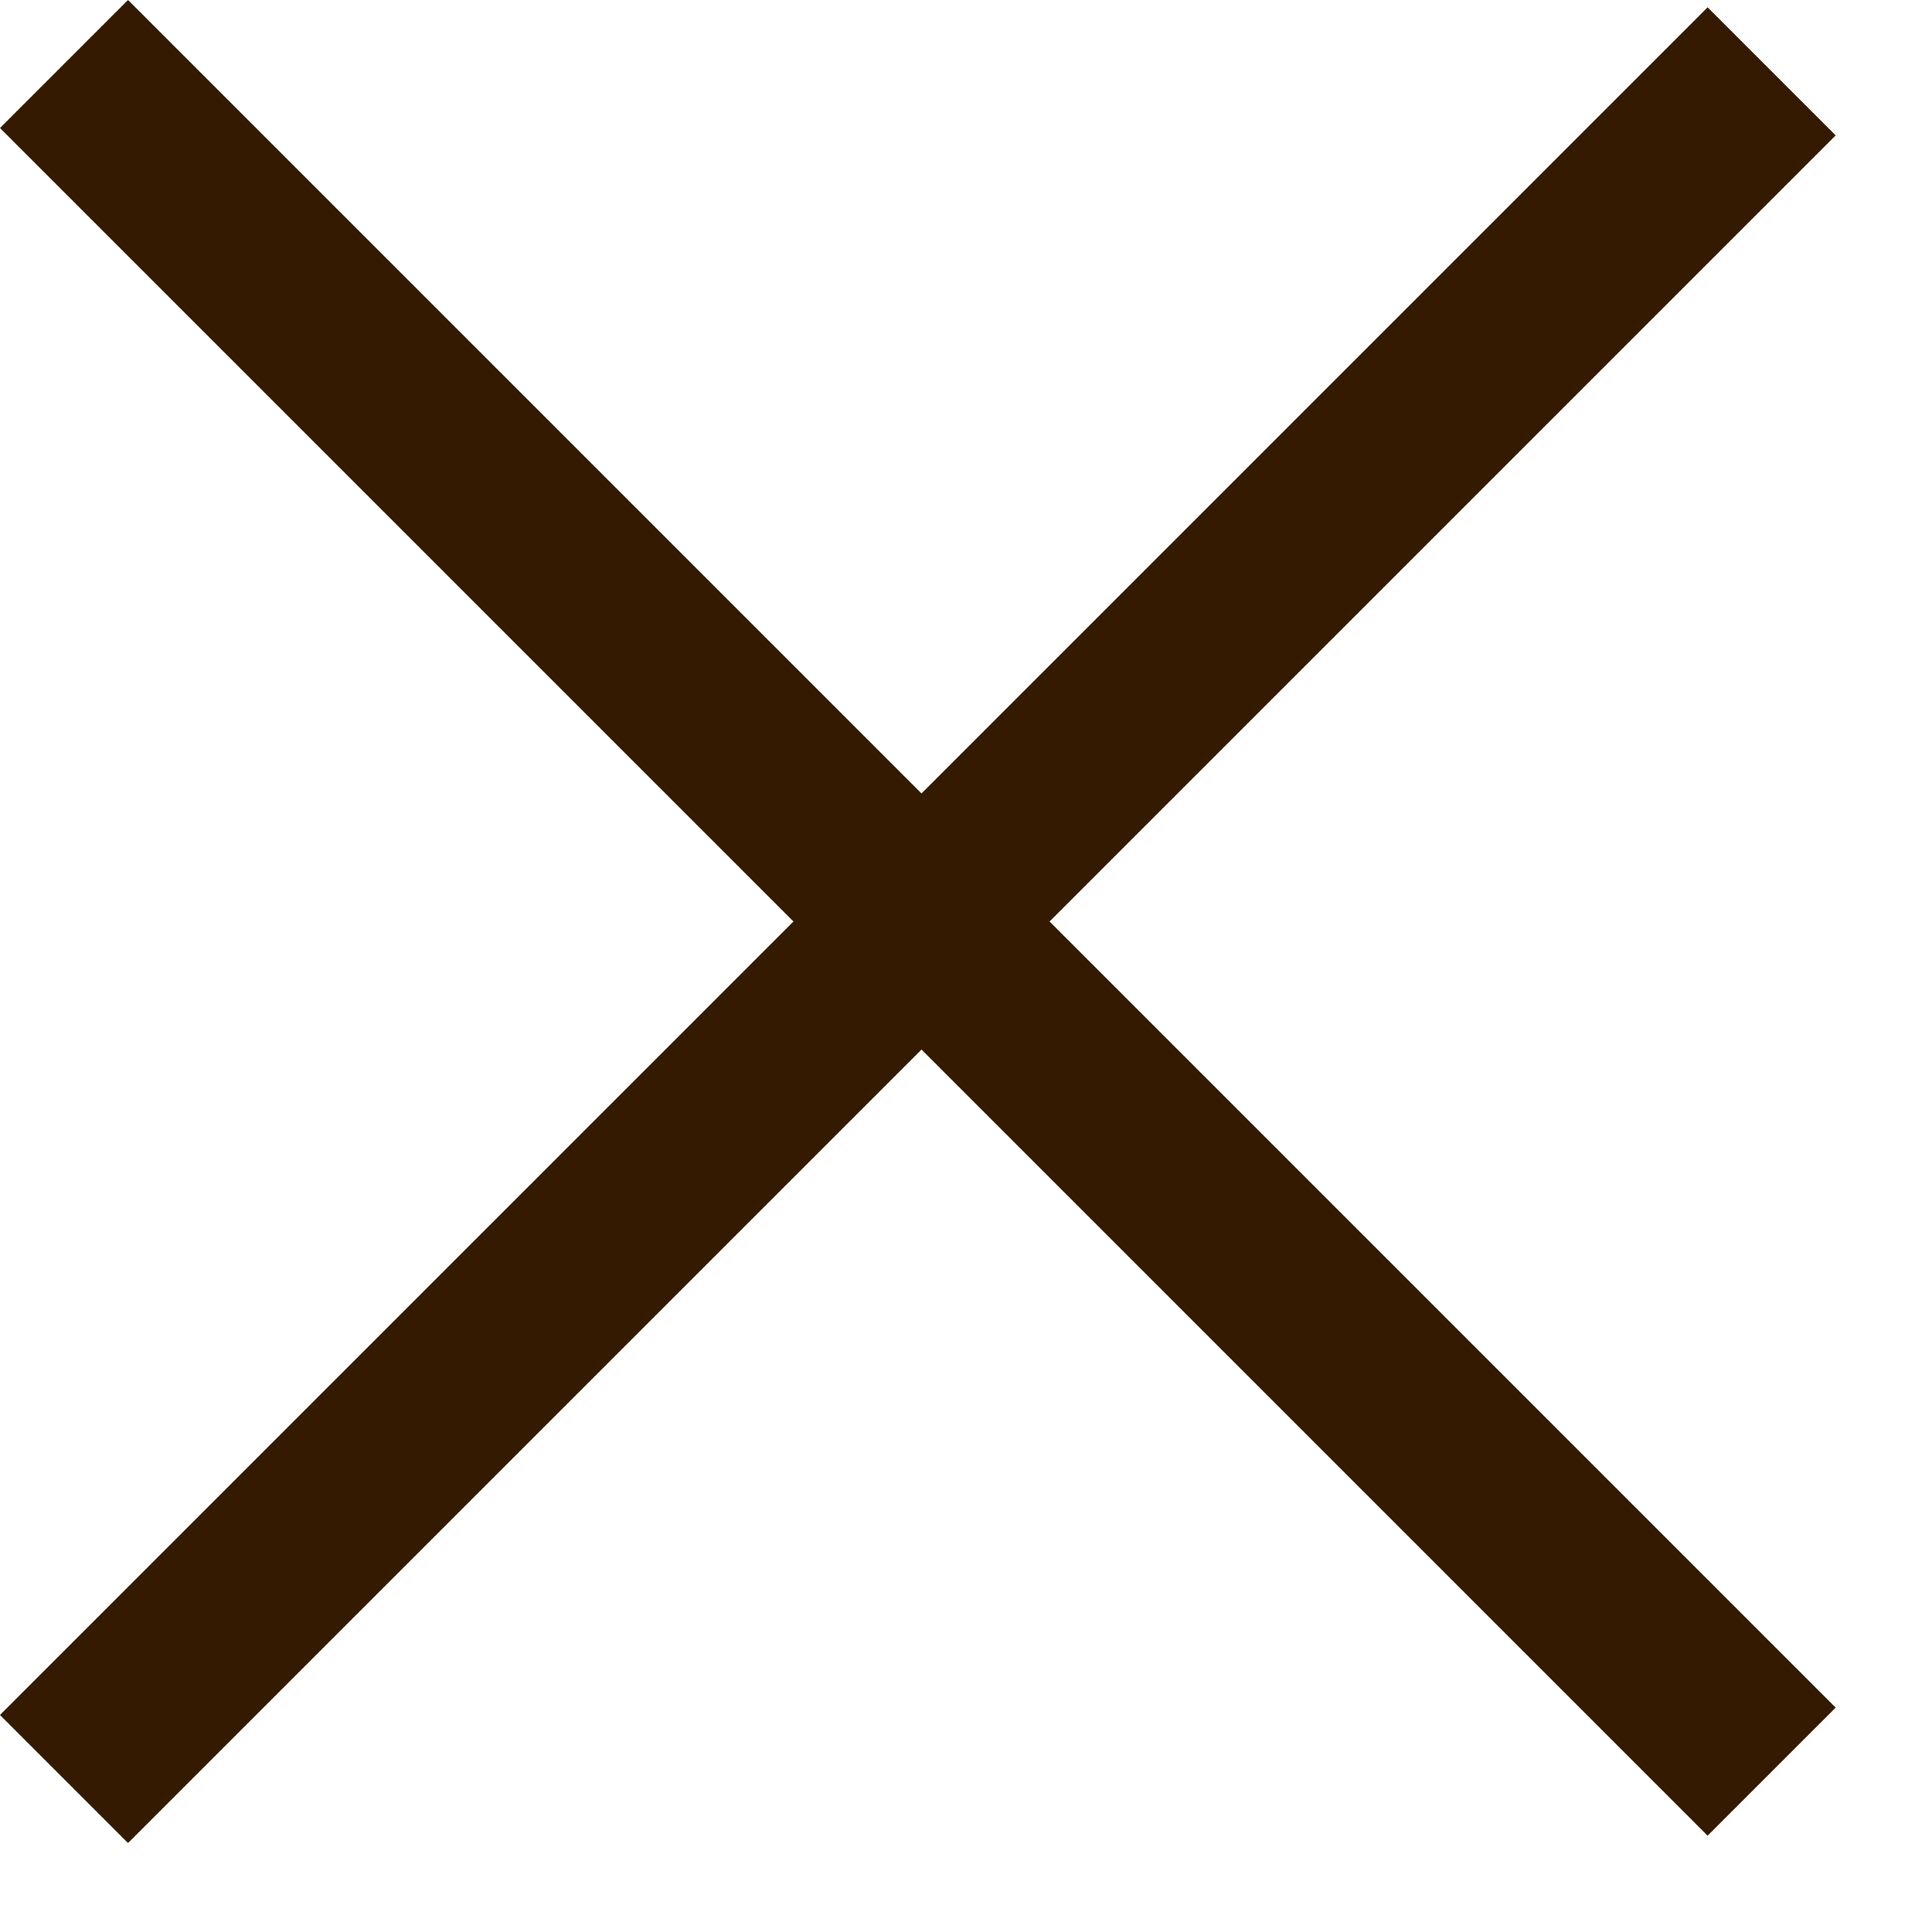
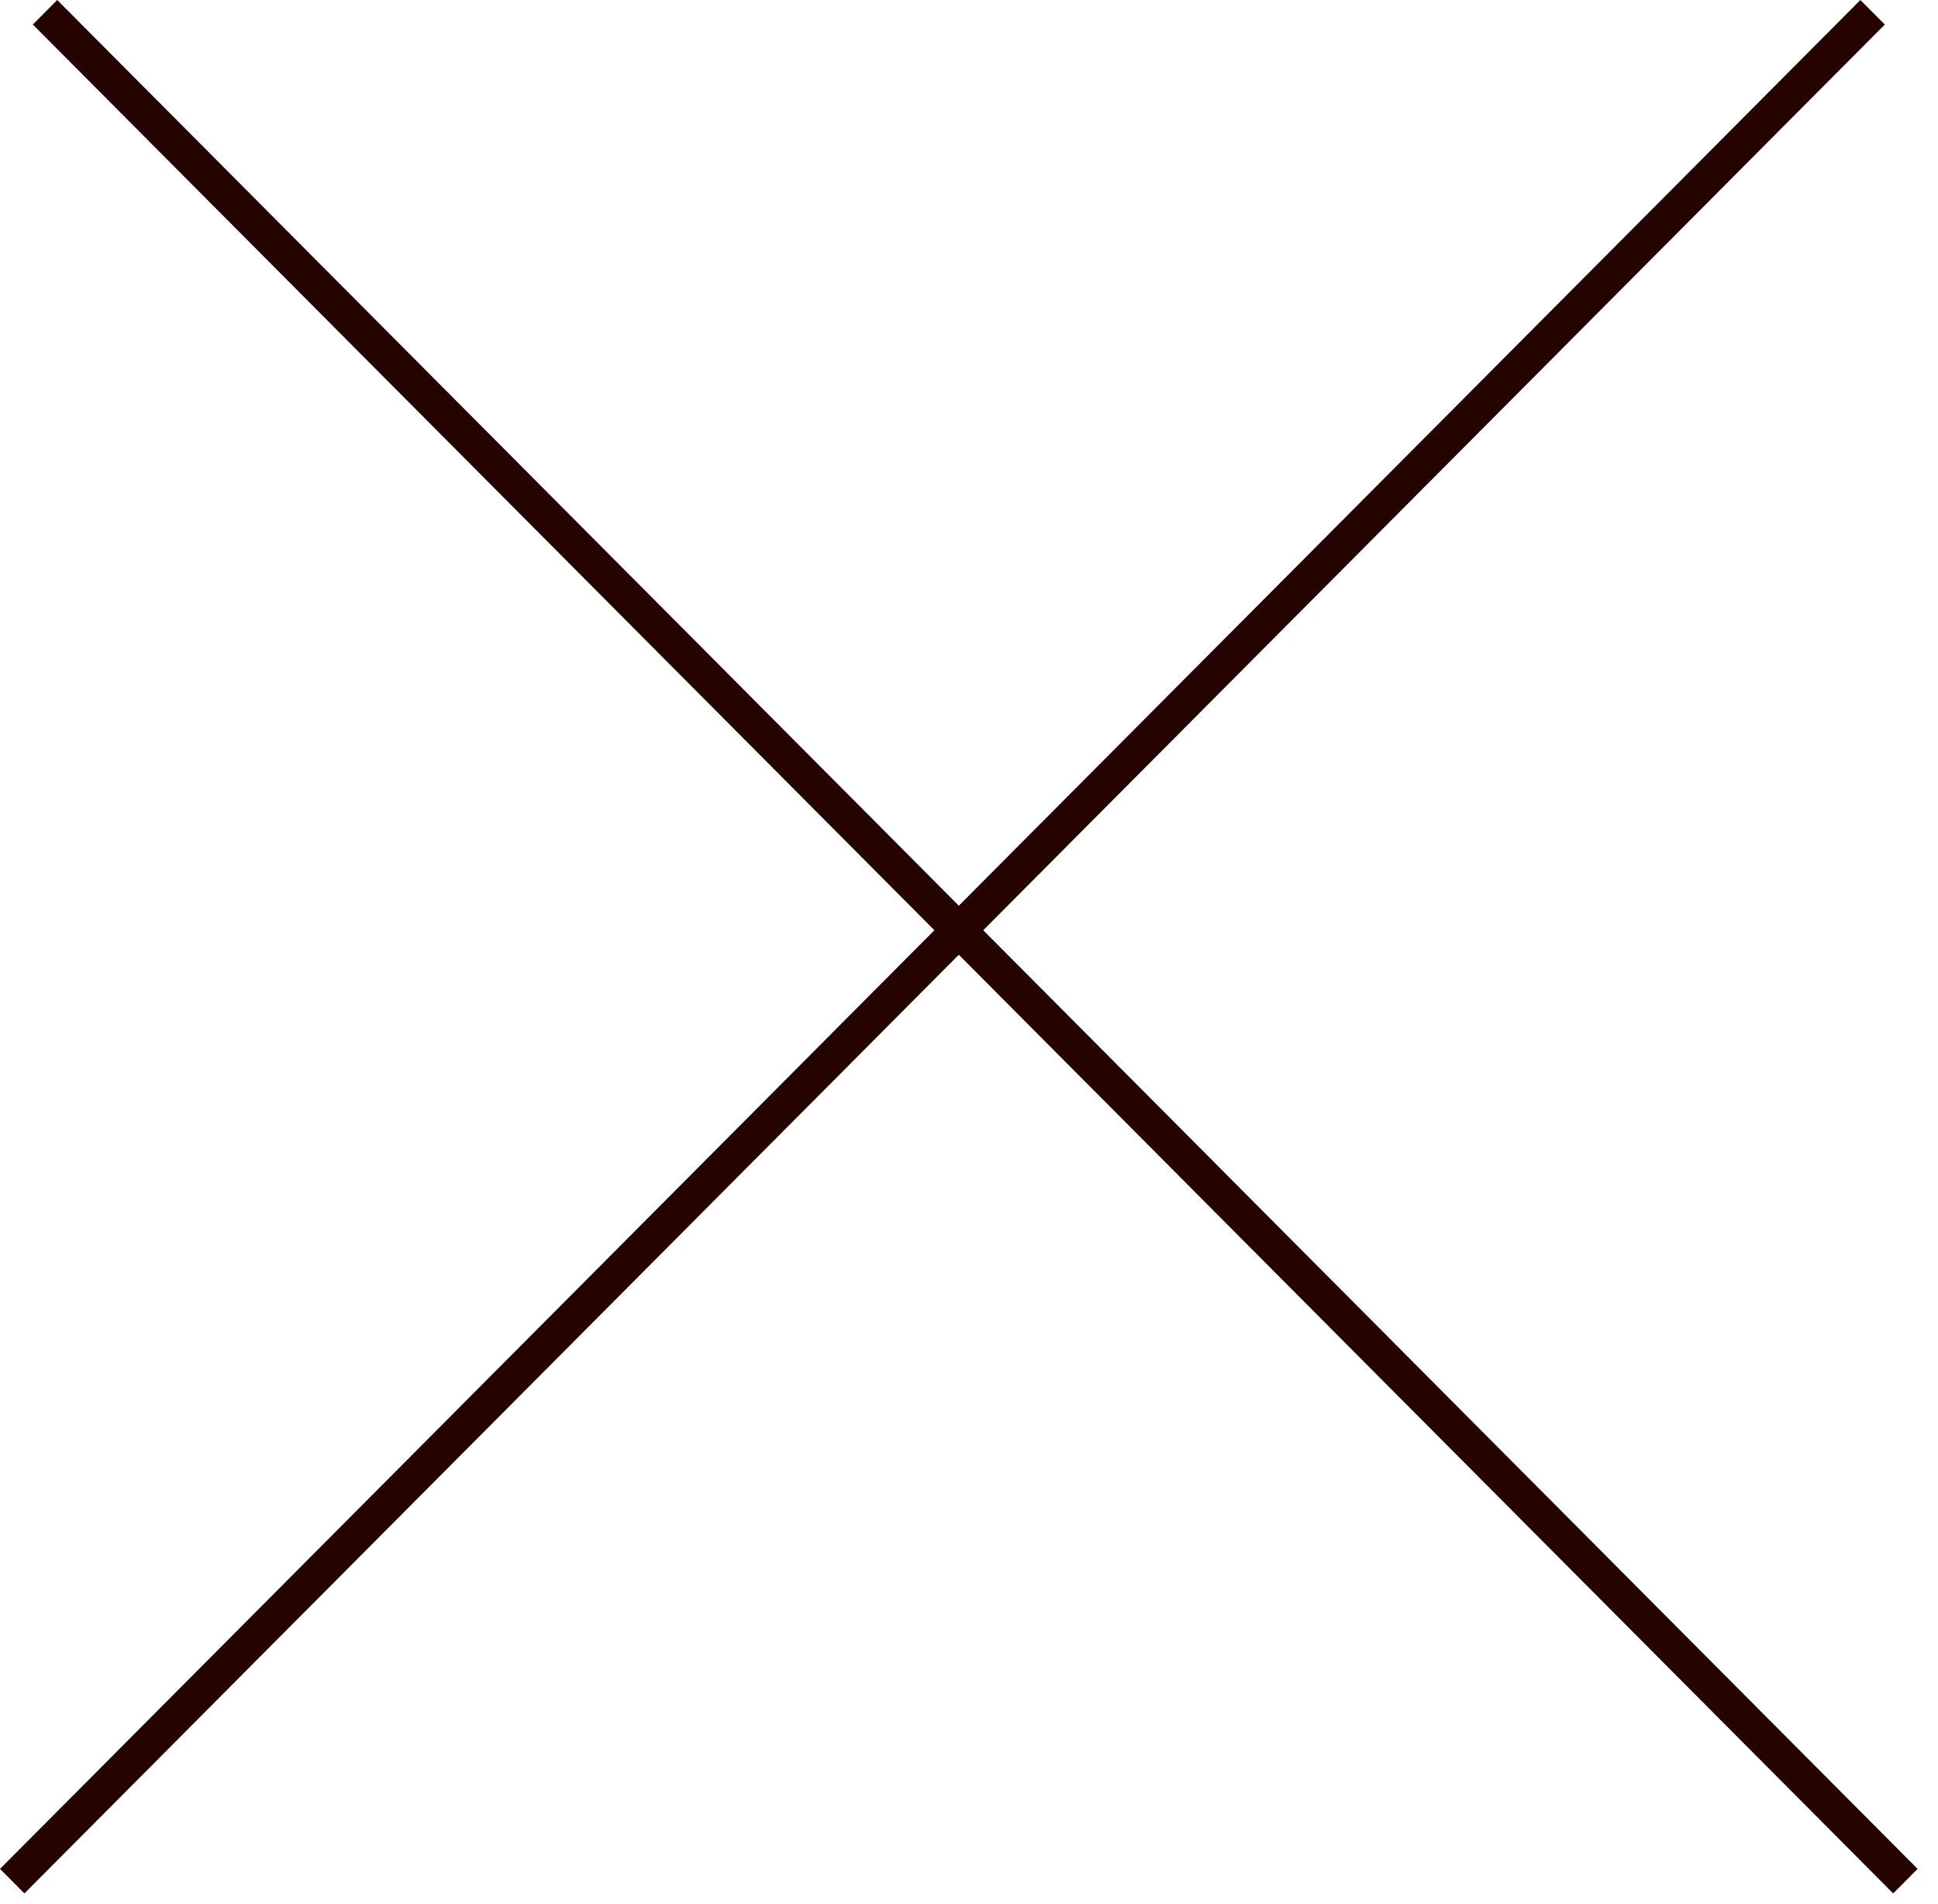
- <svg xmlns="http://www.w3.org/2000/svg" width="16" height="16" viewBox="0 0 16 16" fill="none">
-   <line x1="0.53" y1="0.53" x2="14.672" y2="14.672" stroke="#331A00" stroke-width="1.5" />
-   <line x1="14.672" y1="0.591" x2="0.53" y2="14.733" stroke="#331A00" stroke-width="1.5" />
+ <svg xmlns="http://www.w3.org/2000/svg" width="56" height="55" viewBox="0 0 56 55" fill="none">
+   <line y1="-0.5" x2="76.196" y2="-0.5" transform="matrix(0.705513 -0.708697 0.705513 0.708697 0.705566 54.709)" stroke="#250400" />
+   <line y1="-0.5" x2="76.196" y2="-0.5" transform="matrix(0.705513 0.708697 -0.705513 0.708697 0.948242 0.708984)" stroke="#250400" />
</svg>
